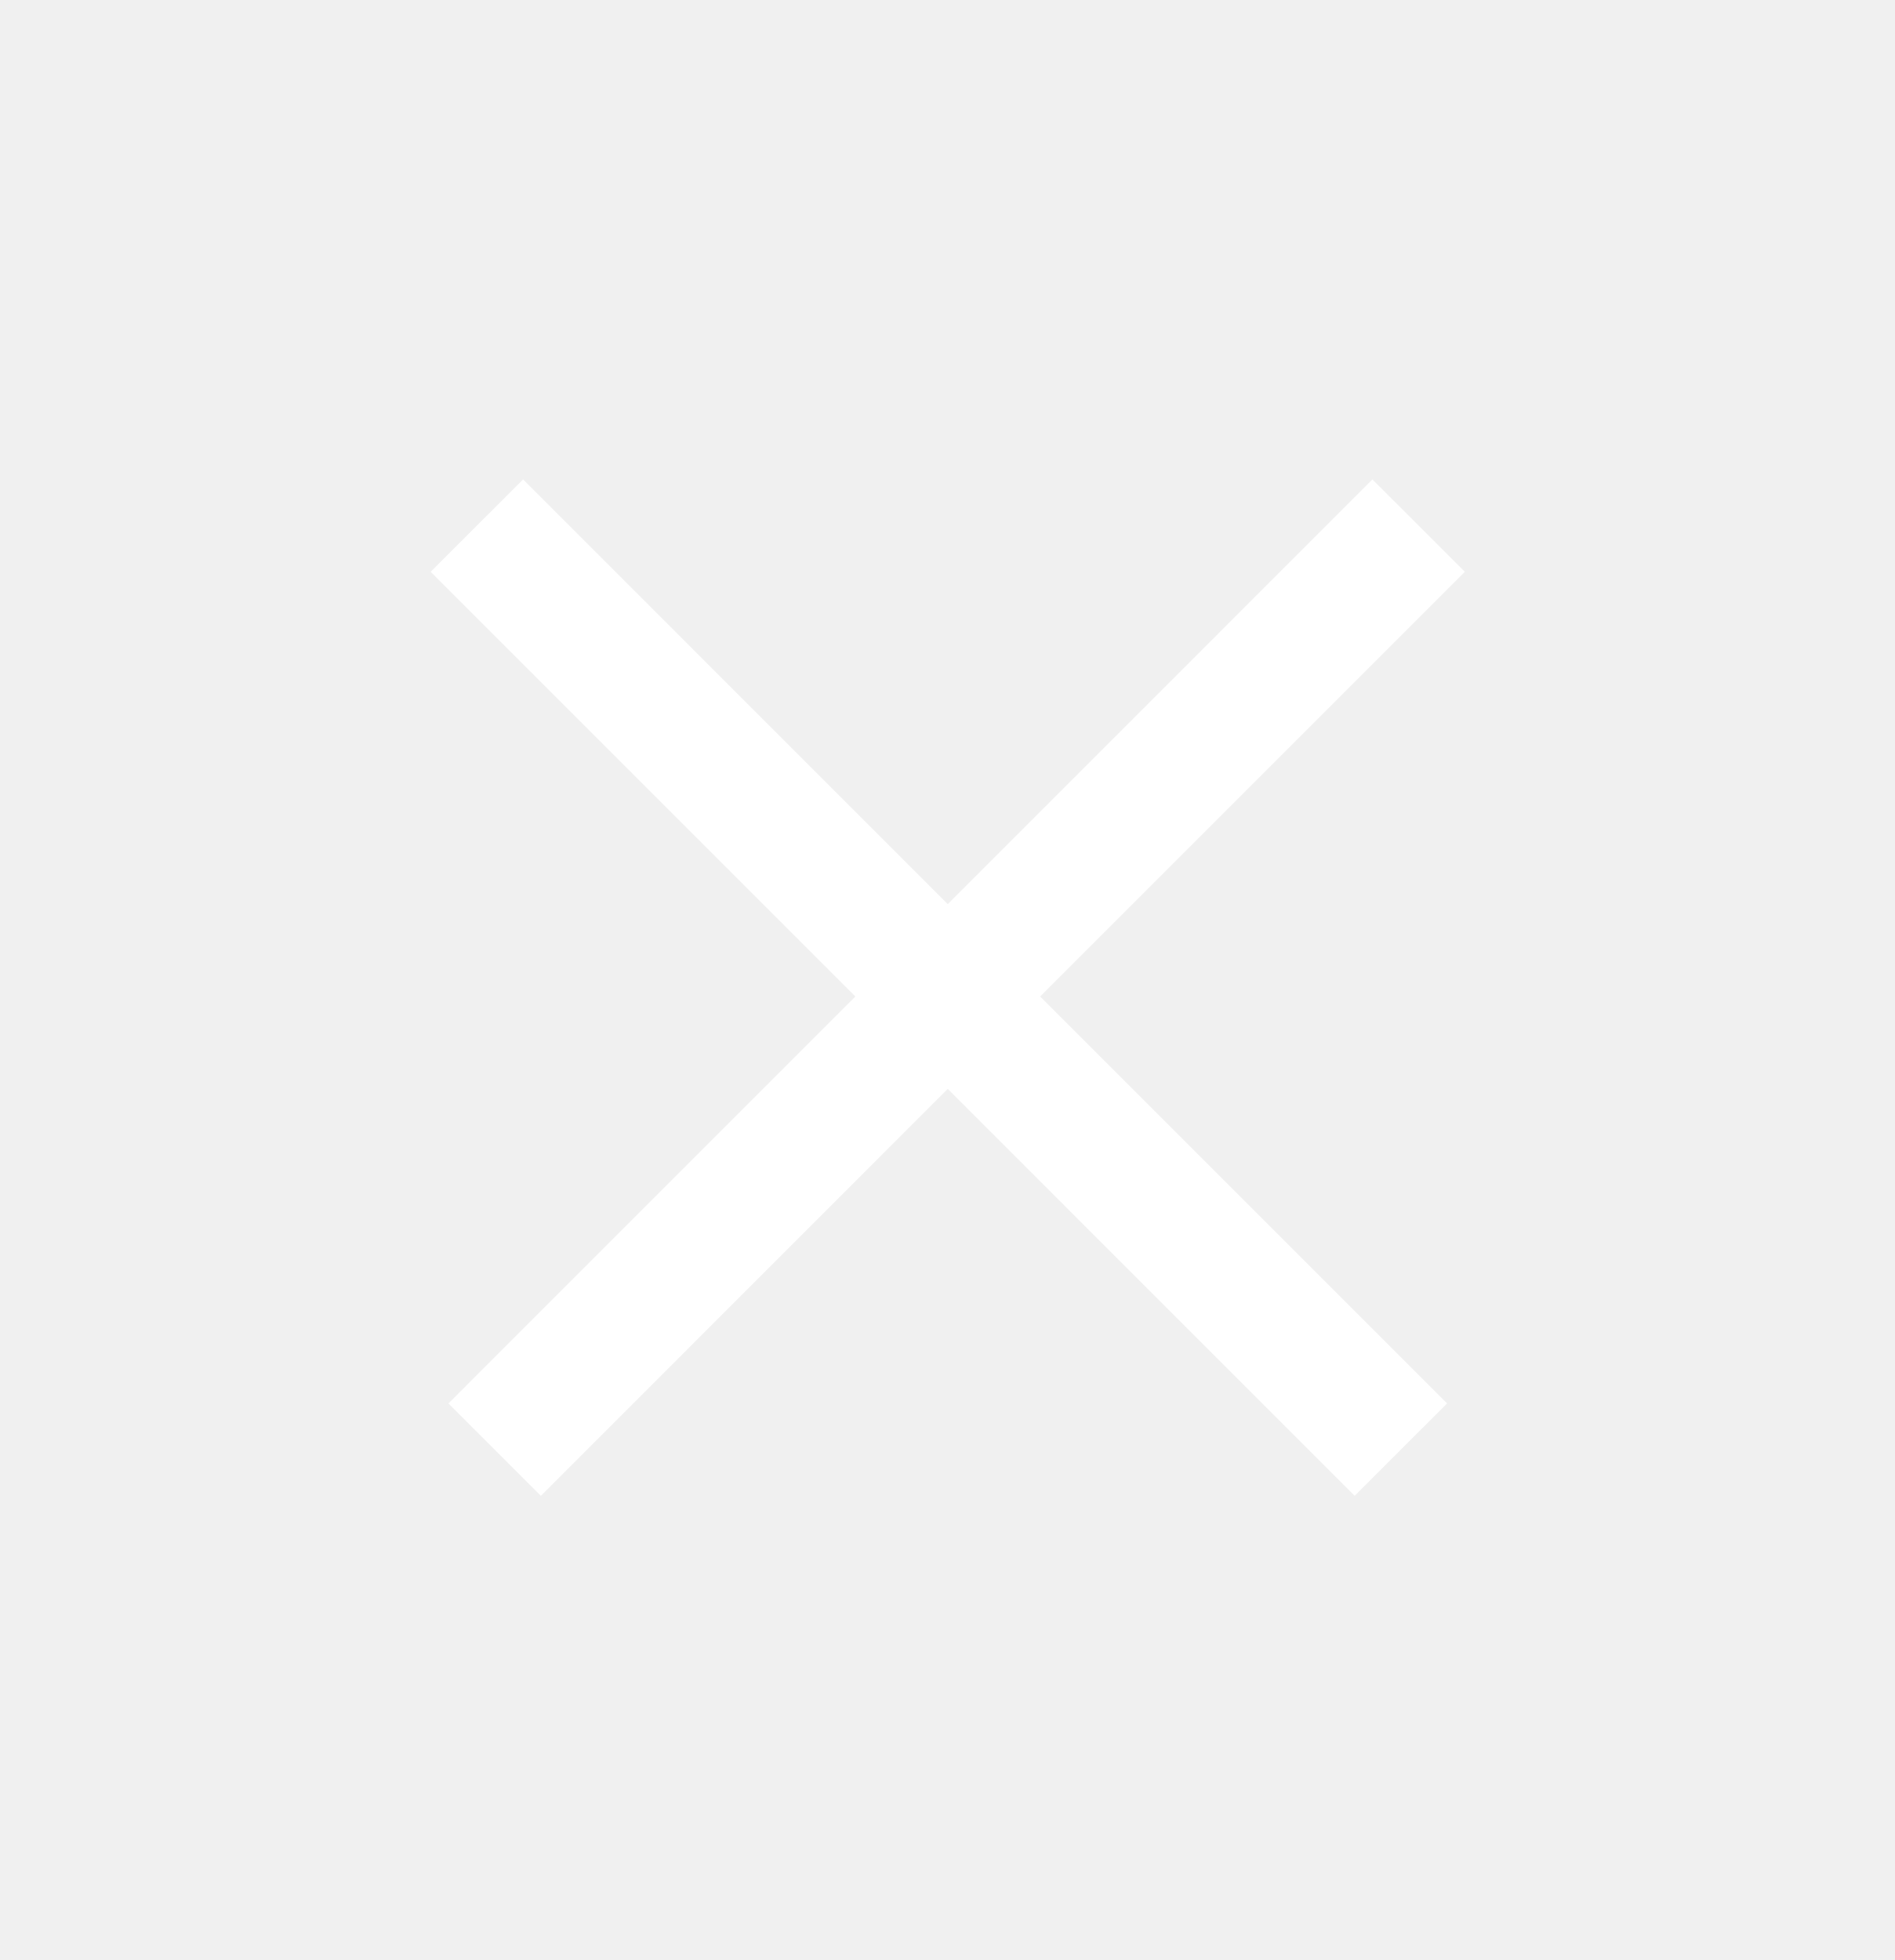
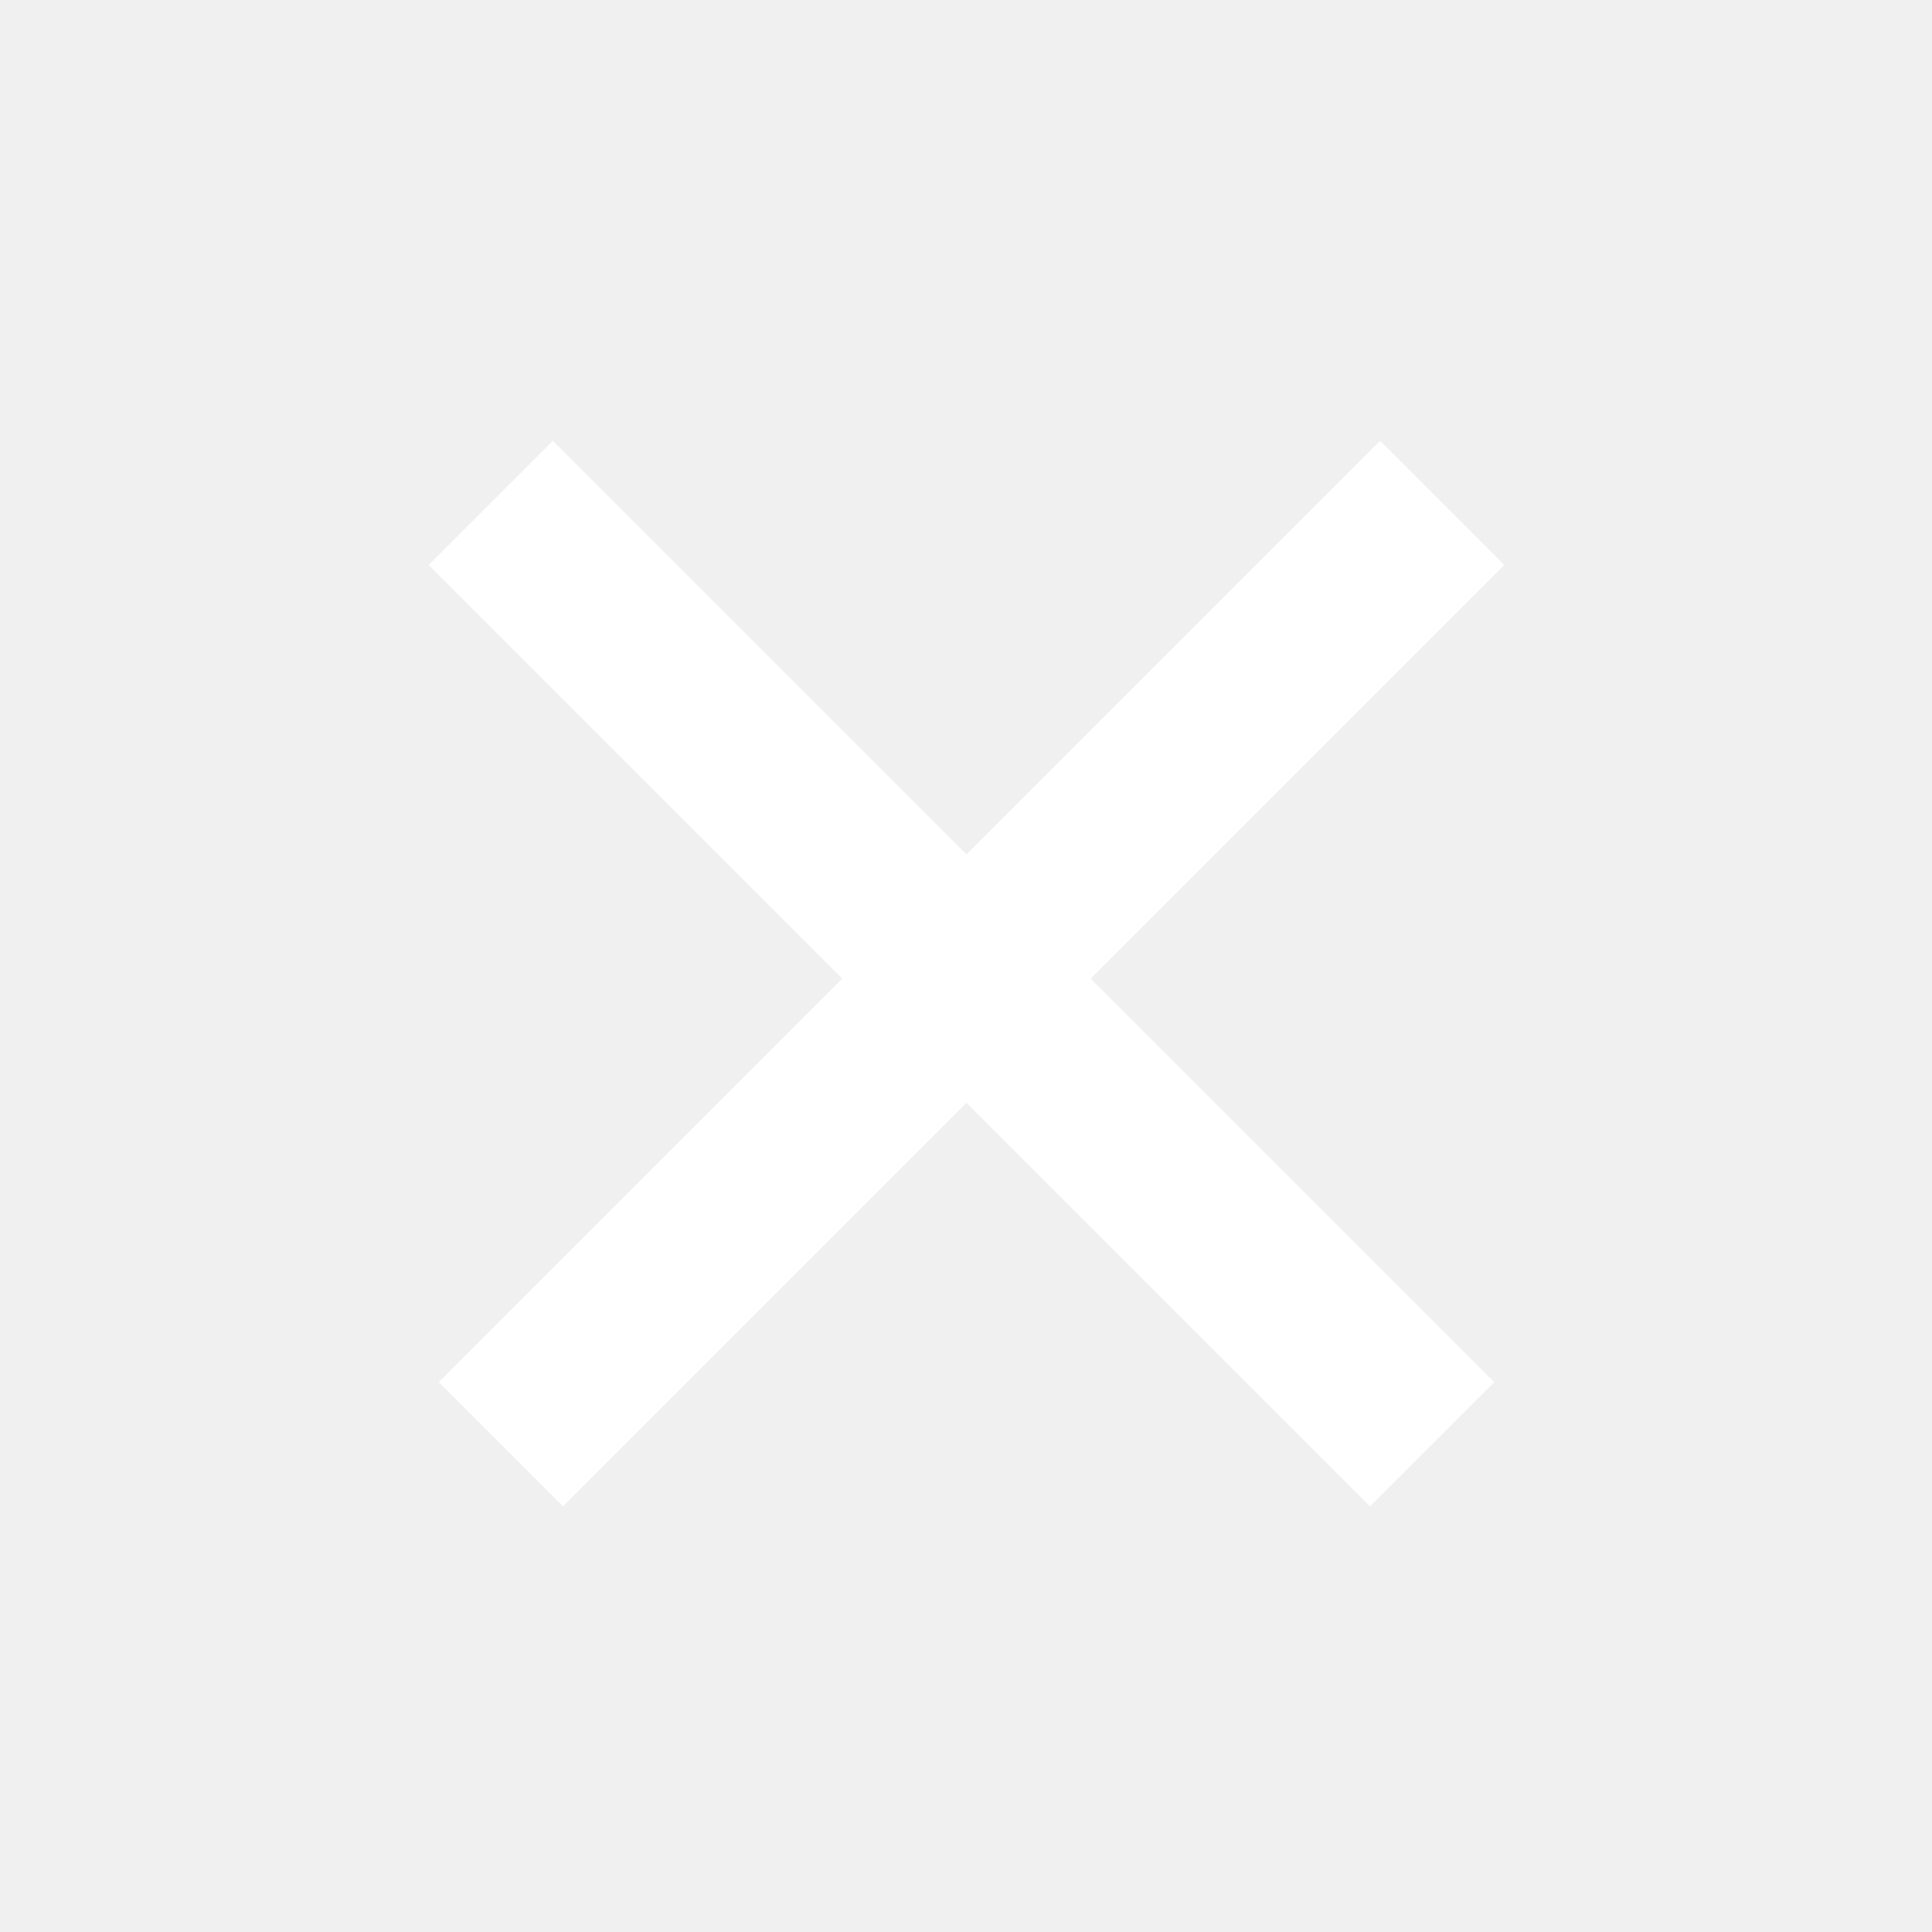
- <svg xmlns="http://www.w3.org/2000/svg" width="29" height="30" viewBox="0 0 29 30" fill="none">
-   <line x1="21.713" y1="8.045" x2="7.571" y2="22.188" stroke="white" stroke-width="2" />
-   <line x1="21.441" y1="22.188" x2="7.299" y2="8.045" stroke="white" stroke-width="2" />
+ <svg xmlns="http://www.w3.org/2000/svg" width="66" height="66" viewBox="0 0 66 66" fill="none">
+   <line x1="49.268" y1="17.18" x2="17.11" y2="49.338" stroke="white" stroke-width="6" />
+   <line x1="48.924" y1="49.338" x2="16.766" y2="17.18" stroke="white" stroke-width="6" />
</svg>
